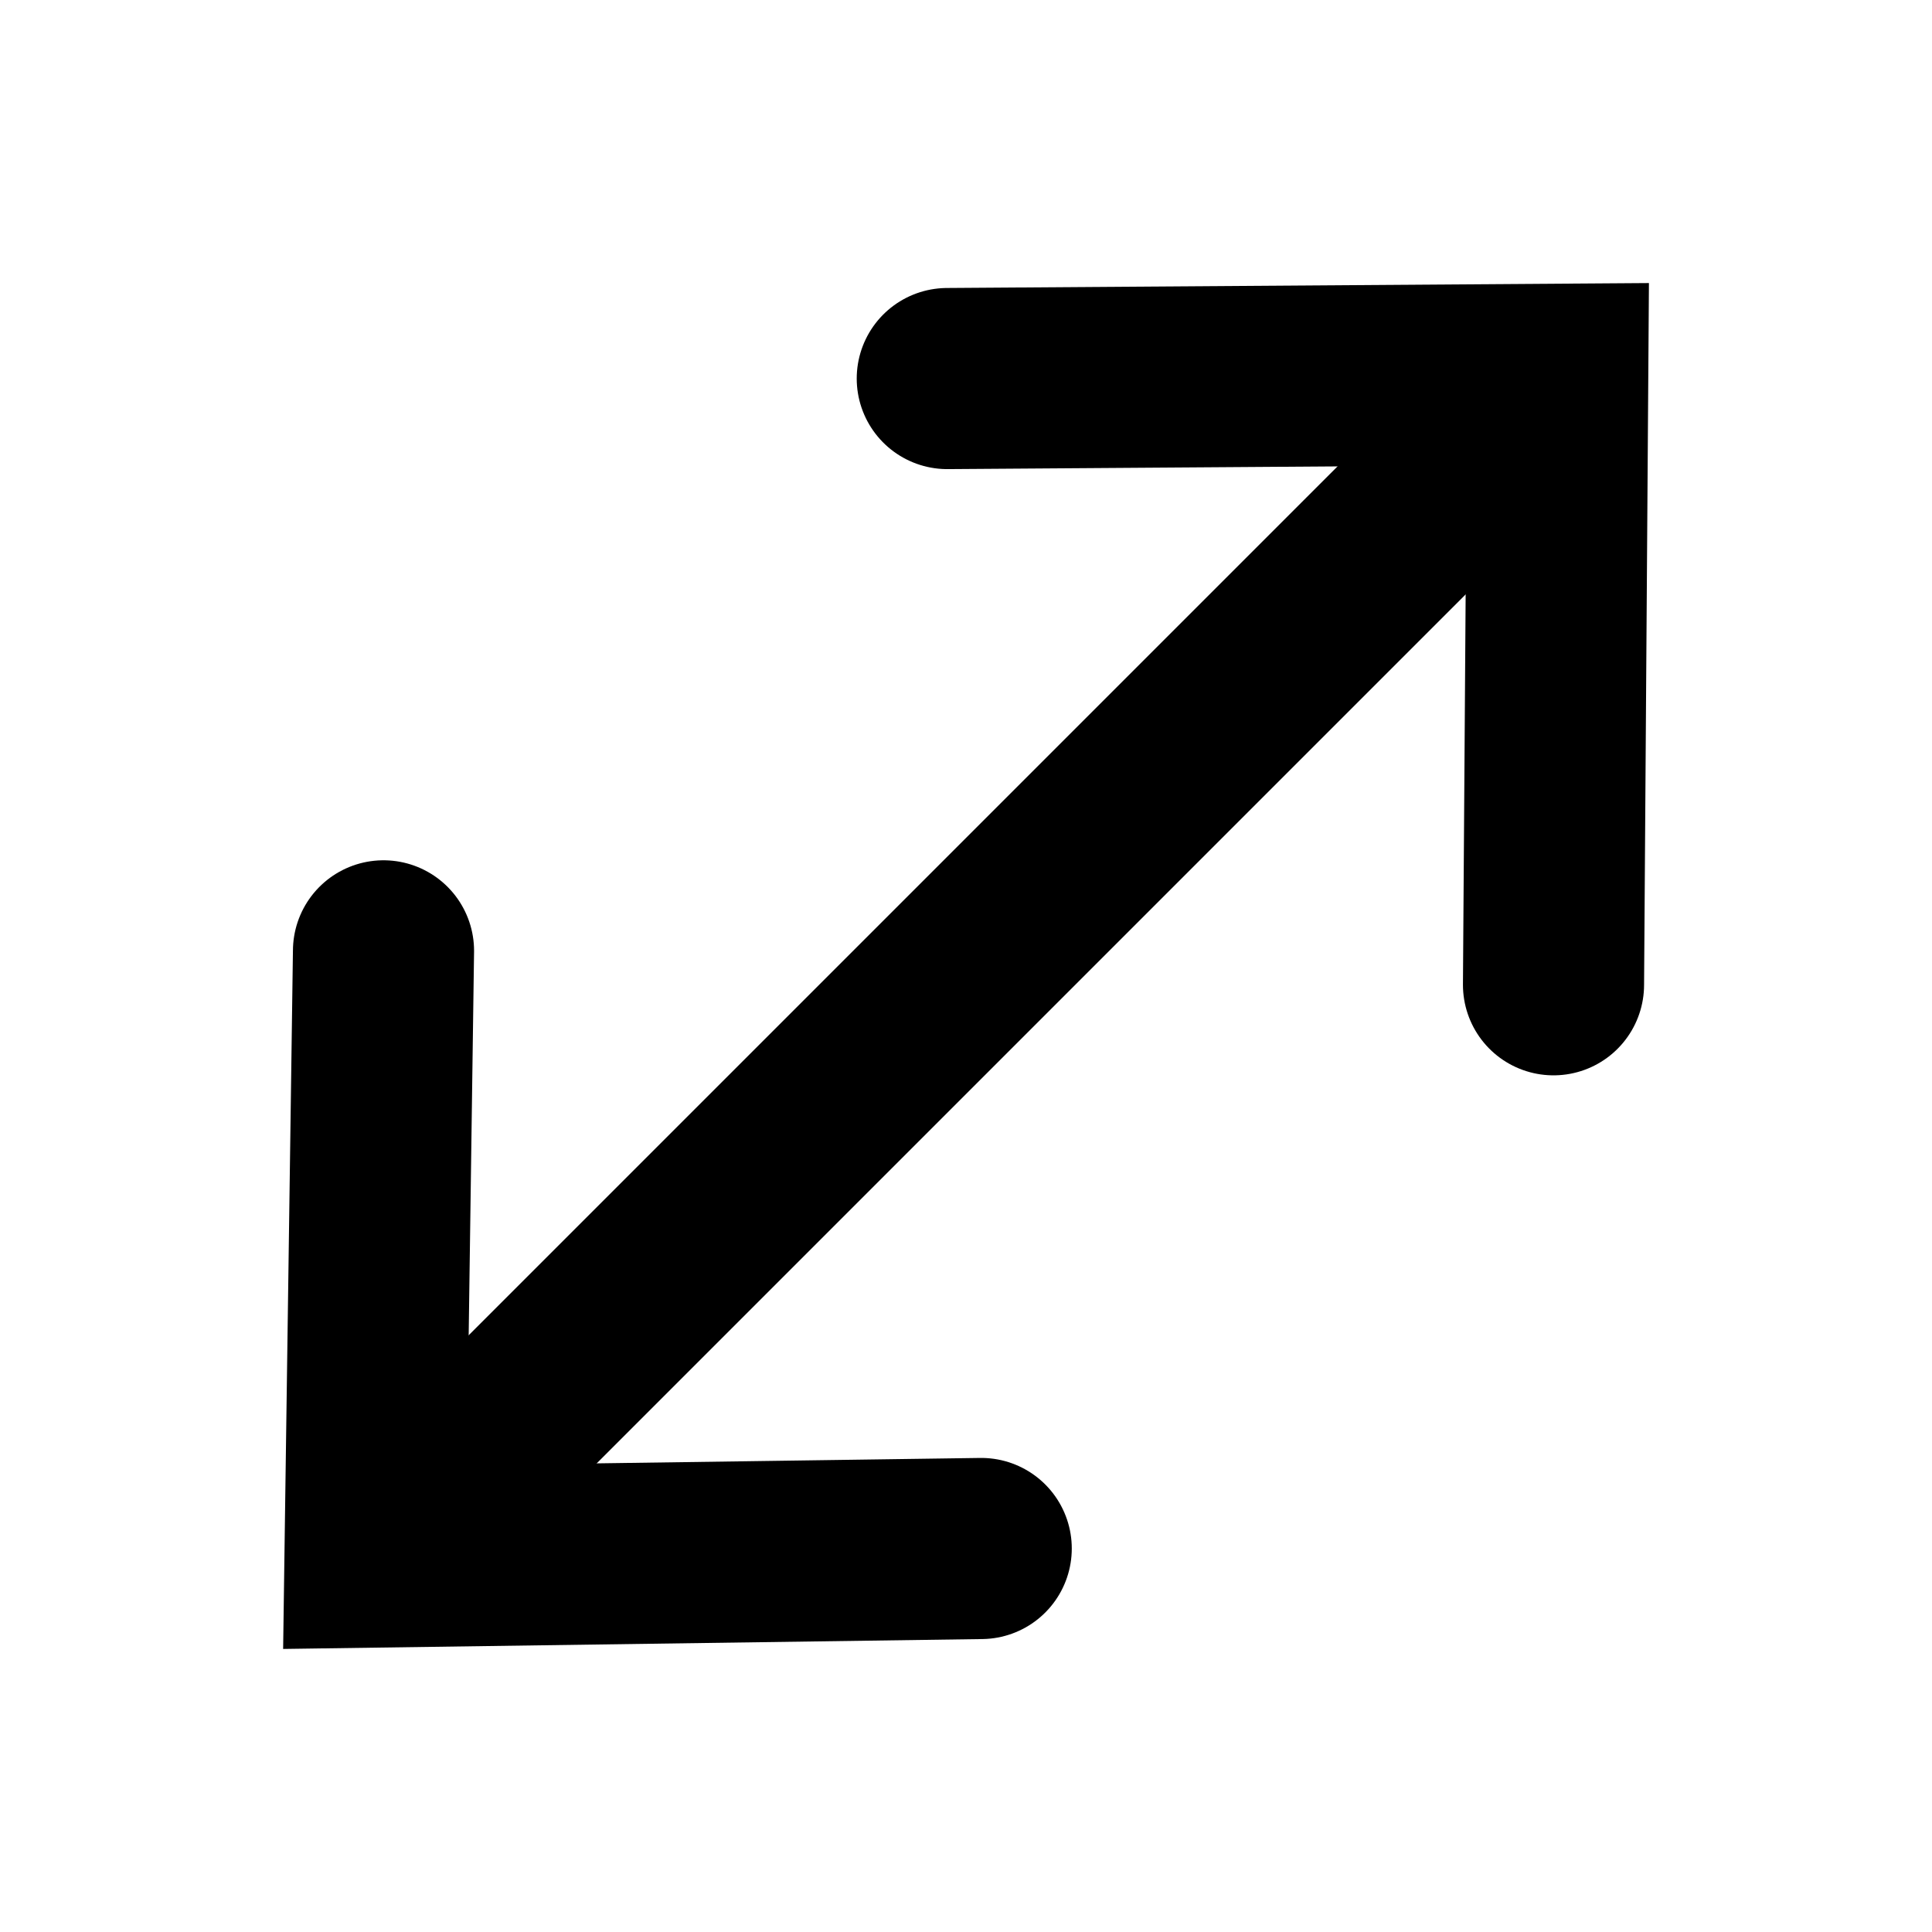
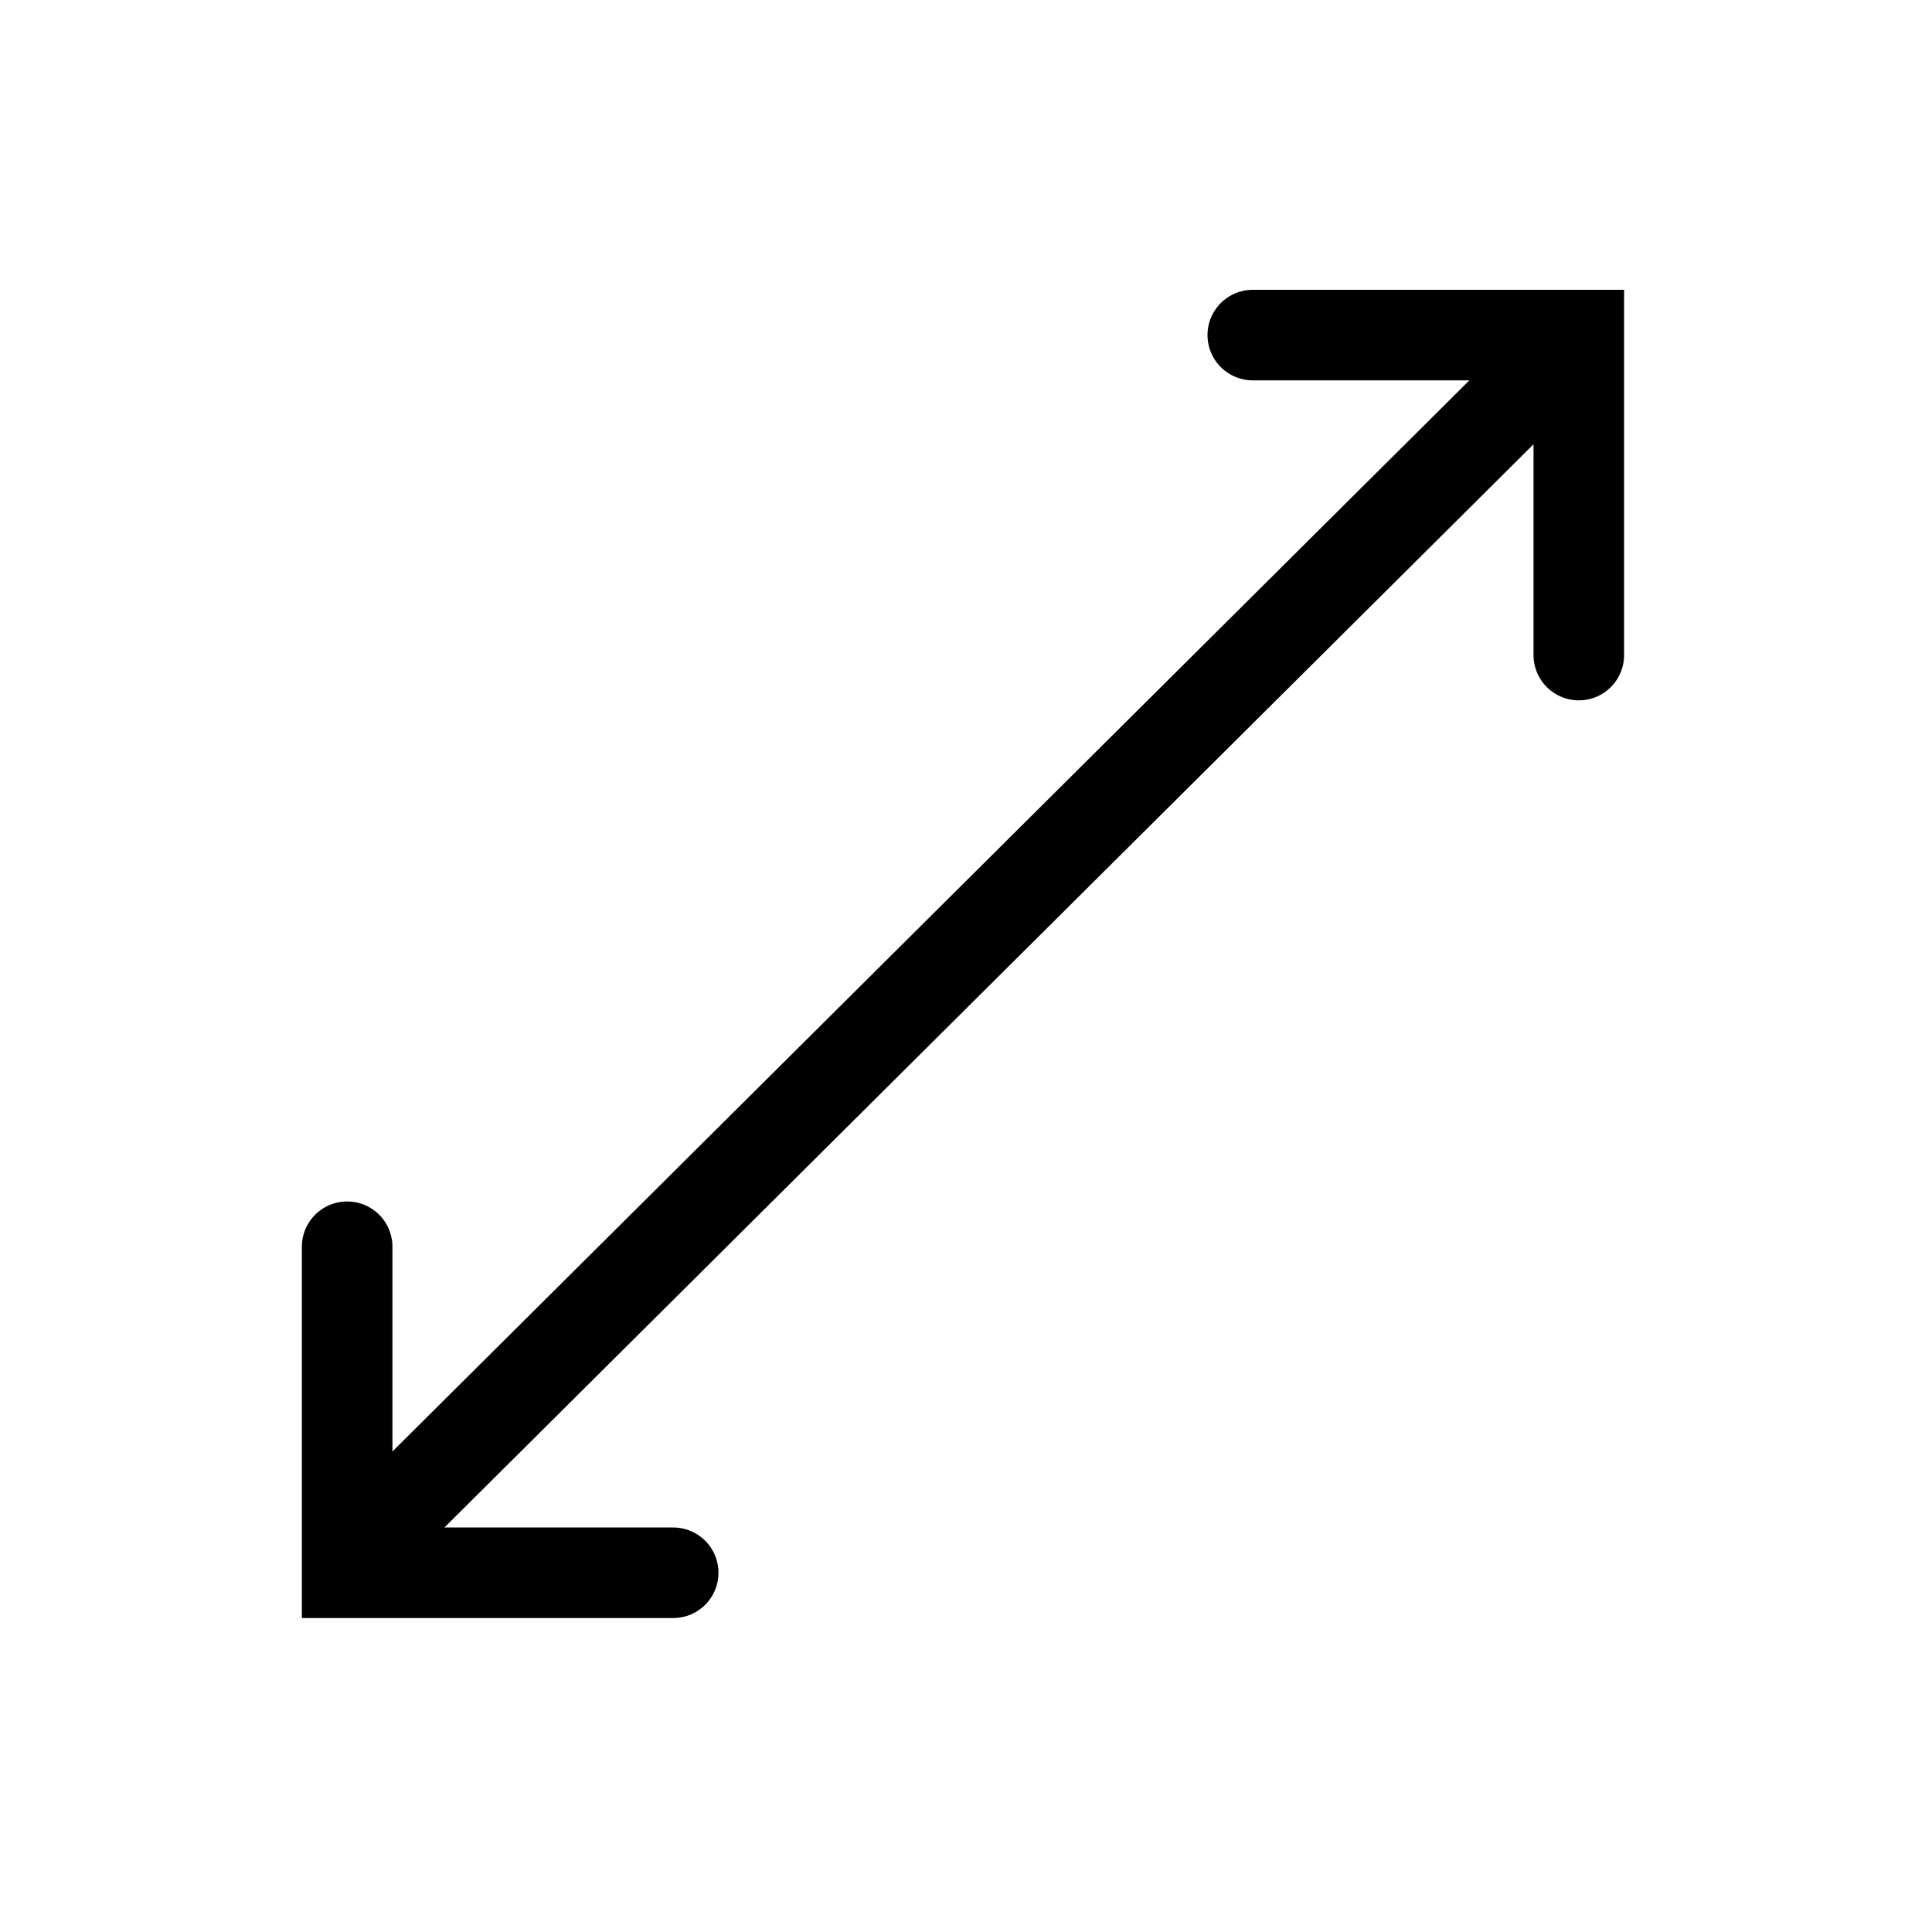
- <svg xmlns="http://www.w3.org/2000/svg" width="32" height="32" viewBox="0 0 32 32" version="1.1" id="svg1">
-   <defs id="defs1" />
-   <path style="fill:none;stroke:#000000;stroke-width:3;stroke-linecap:round;stroke-dasharray:none;stroke-opacity:1;paint-order:stroke fill markers" d="M 25.731,16.311 25.801,6.199 15.69,6.27" id="path1" />
-   <path style="fill:none;stroke:#000000;stroke-width:3;stroke-linecap:round;stroke-dasharray:none;stroke-opacity:1;paint-order:stroke fill markers" d="M 6.352,15.749 6.211,25.79 16.252,25.648" id="path1-5" />
-   <path style="fill:none;stroke:#000000;stroke-width:3;stroke-linecap:round;stroke-dasharray:none;stroke-opacity:1;paint-order:stroke fill markers" d="M 24.627,7.373 7.303,24.697" id="path2" />
+ <svg xmlns="http://www.w3.org/2000/svg" width="32" height="32">
+   <path style="fill:none;stroke:#000000;stroke-width:1.5;stroke-linecap:round;stroke-dasharray:none;stroke-opacity:1;paint-order:stroke fill markers" d="m 26.15,10.85 v -5.3 h -5.4" id="path1" />
+   <path style="fill:none;stroke:#000000;stroke-width:1.5;stroke-linecap:round;stroke-dasharray:none;stroke-opacity:1;paint-order:stroke fill markers" d="M 25.25,6.45 6.75,24.85" id="path2" />
+   <path style="fill:none;stroke:#000000;stroke-width:1.5;stroke-linecap:round;stroke-dasharray:none;stroke-opacity:1;paint-order:stroke fill markers" d="m 5.75,20.65 v 5.4 h 5.4" id="path1-1" />
</svg>
